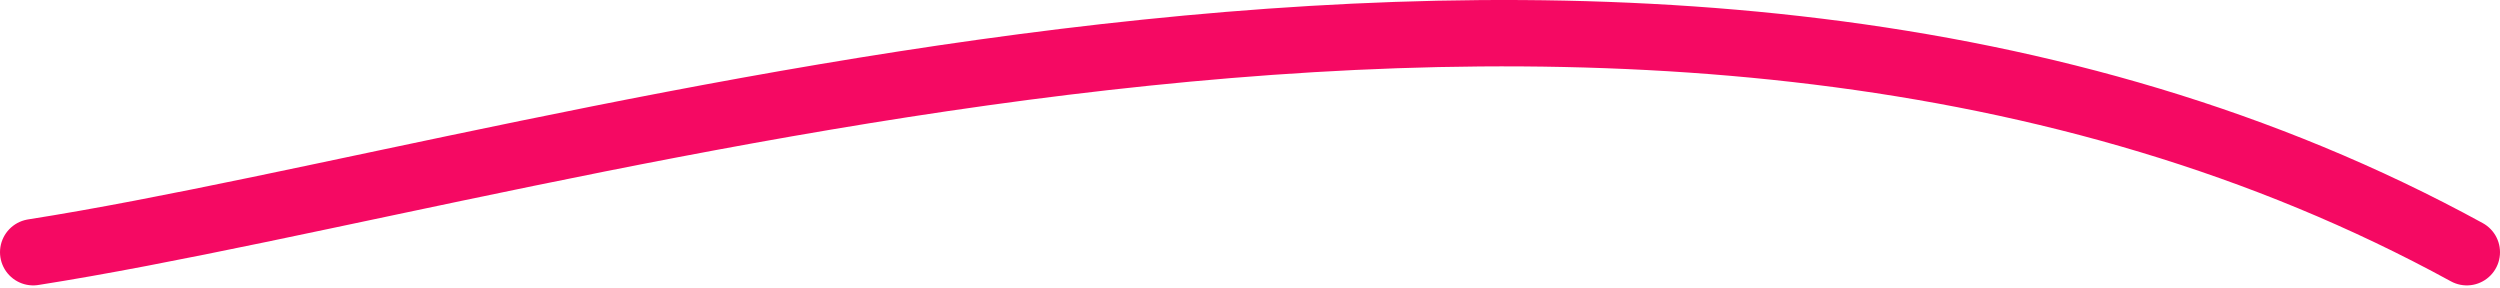
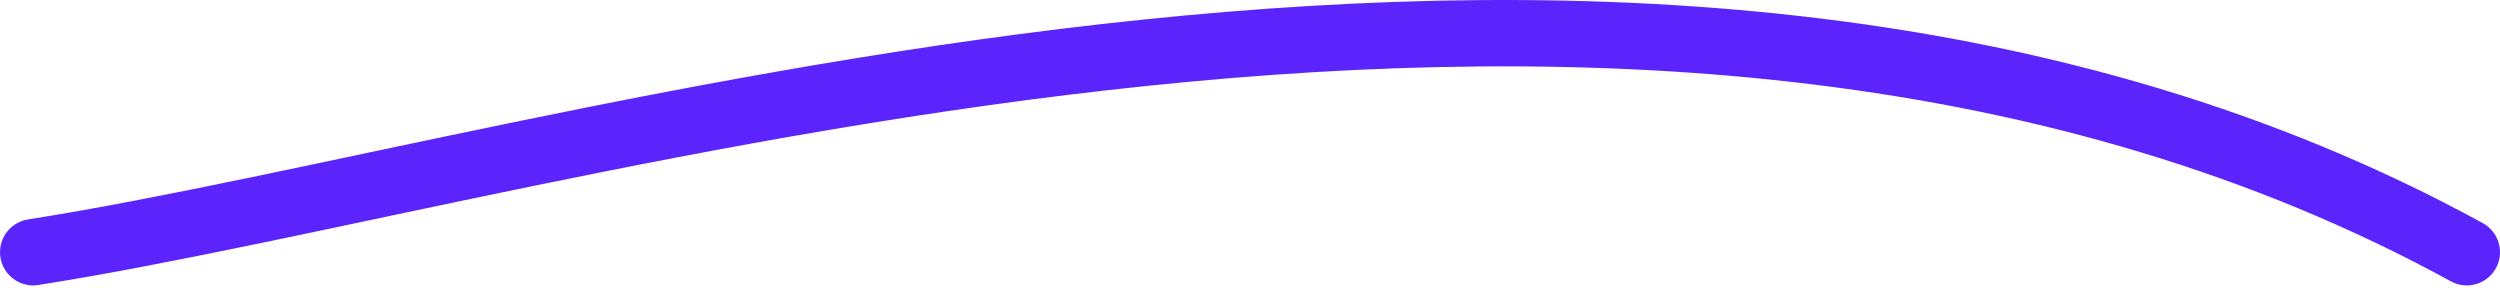
<svg xmlns="http://www.w3.org/2000/svg" width="226" height="26" viewBox="0 0 226 26" fill="none">
-   <path d="M3 22.8C51.812 15.131 149.094 -17.636 223 22.8" stroke="#F50963" stroke-width="6" stroke-linecap="round" />
+   <path d="M3 22.8C51.812 15.131 149.094 -17.636 223 22.8" stroke="#5C24FC" stroke-width="6" stroke-linecap="round" />
</svg>
